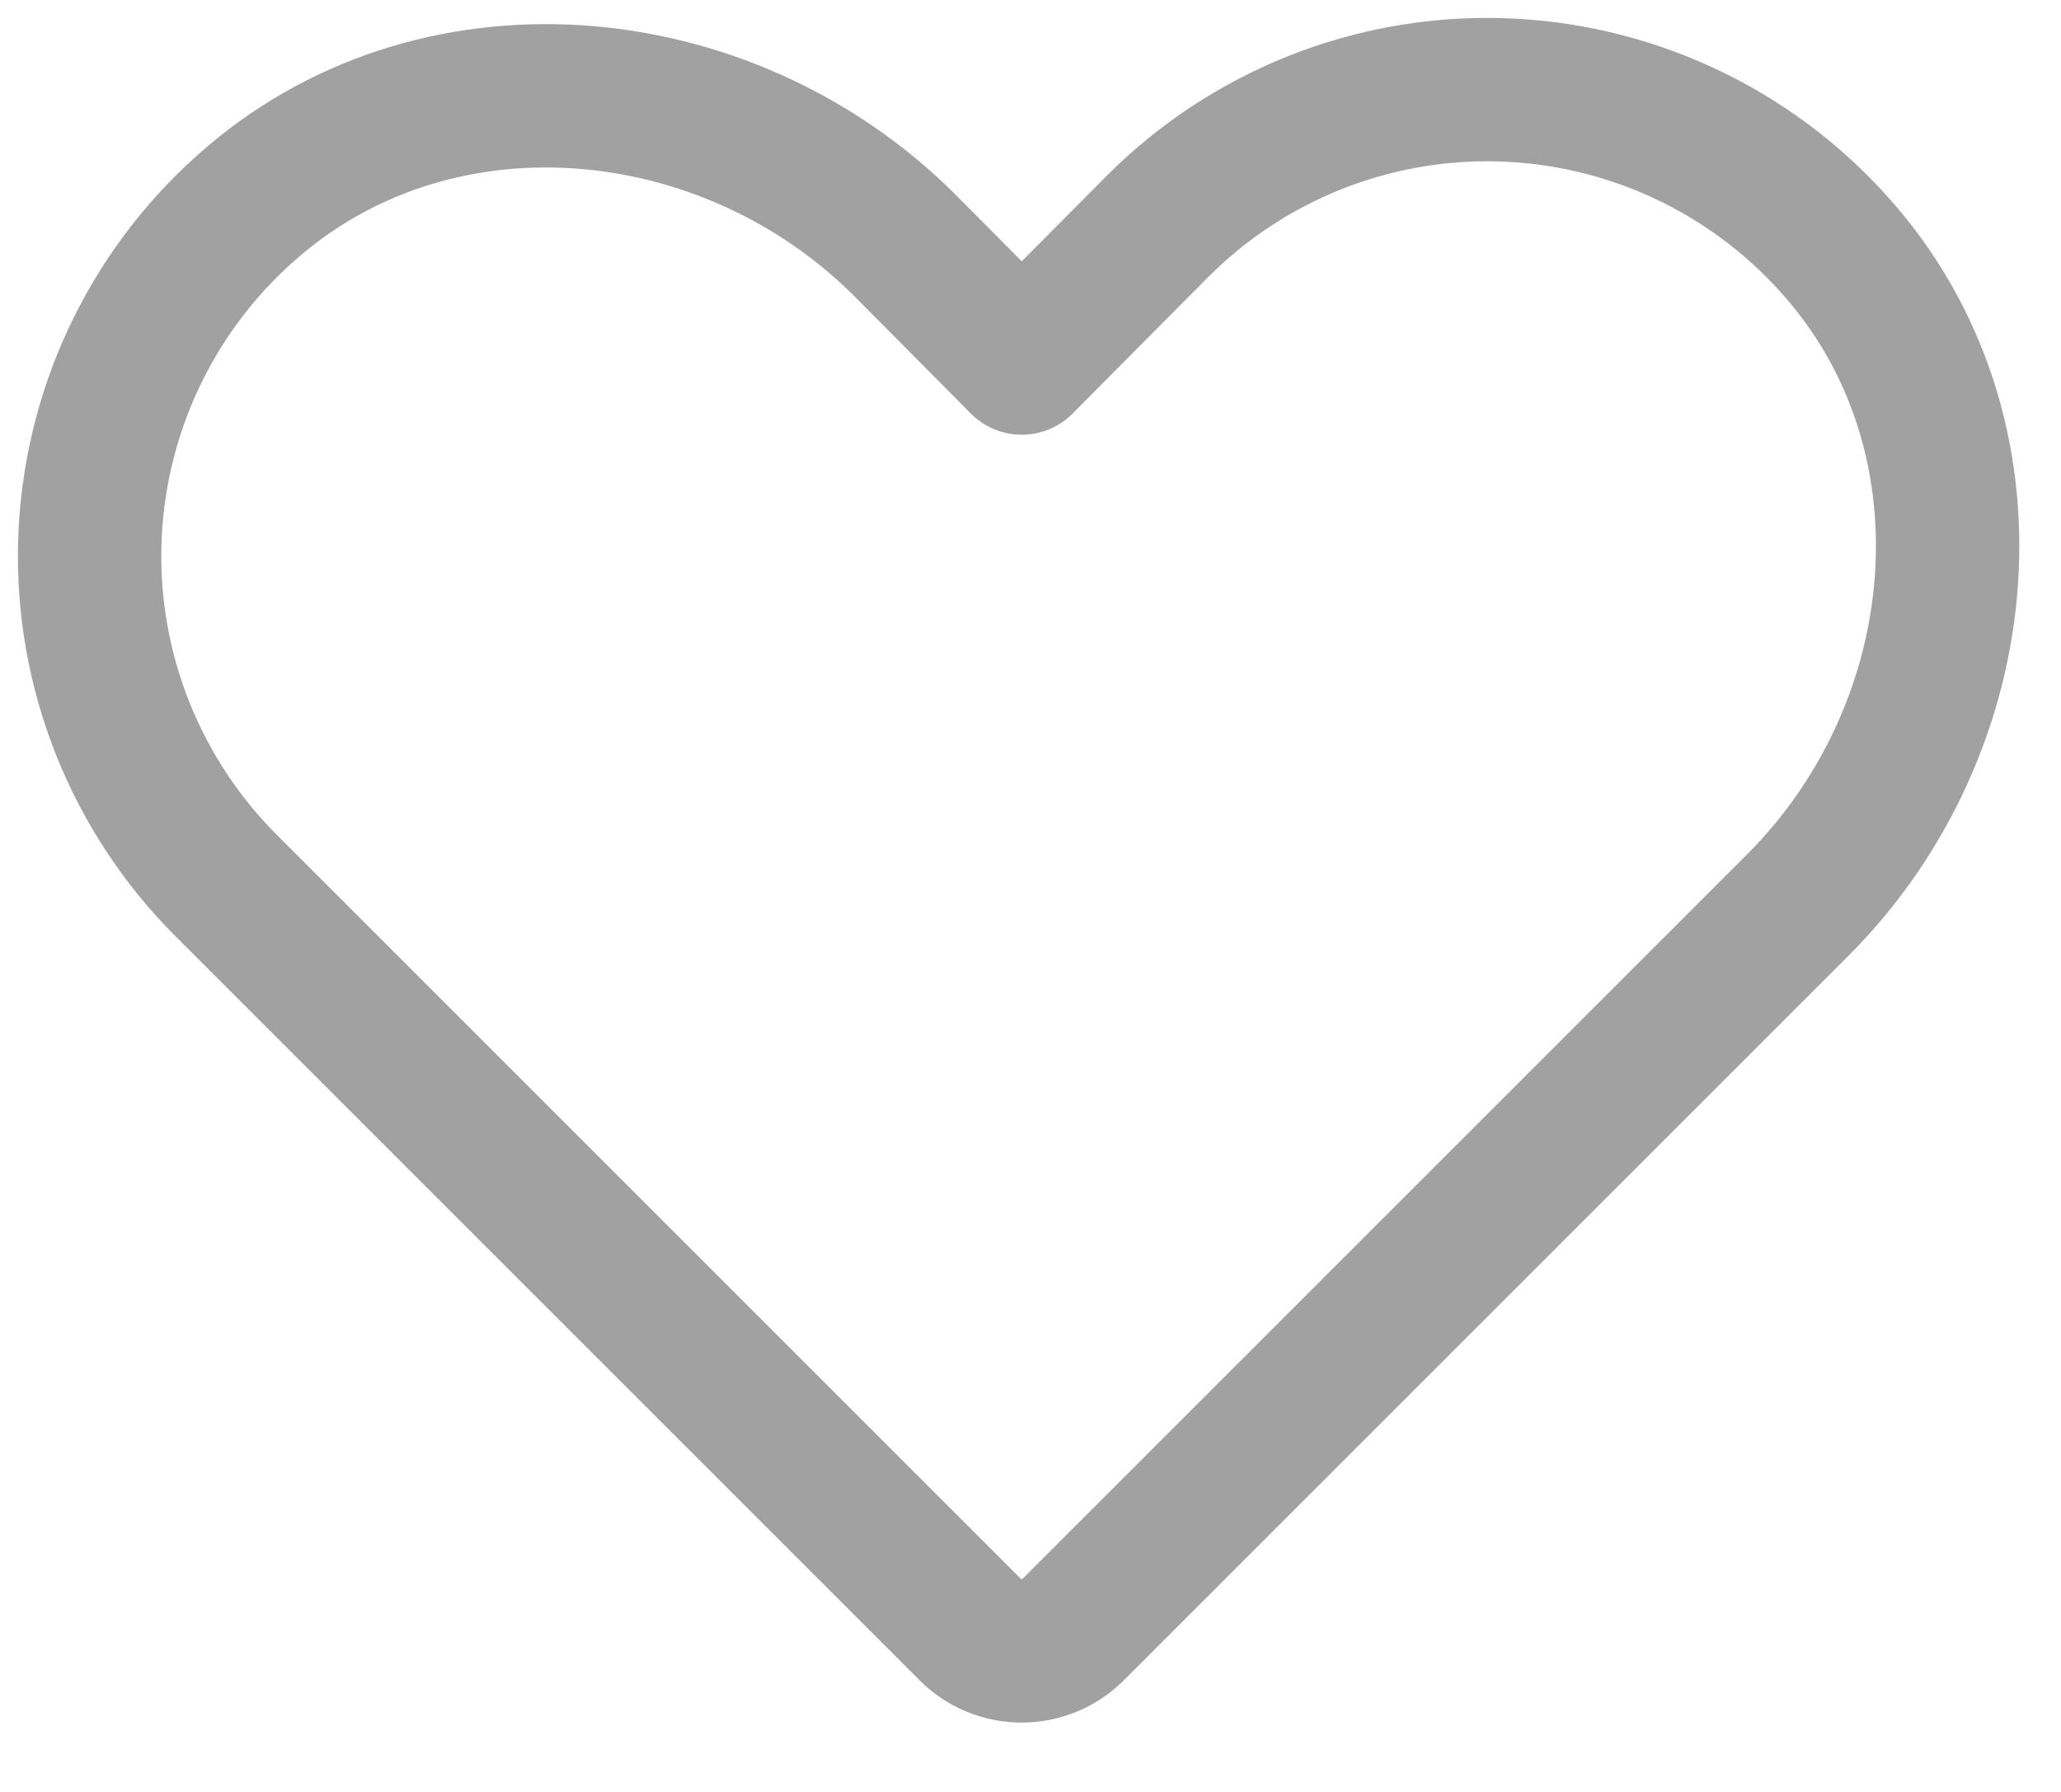
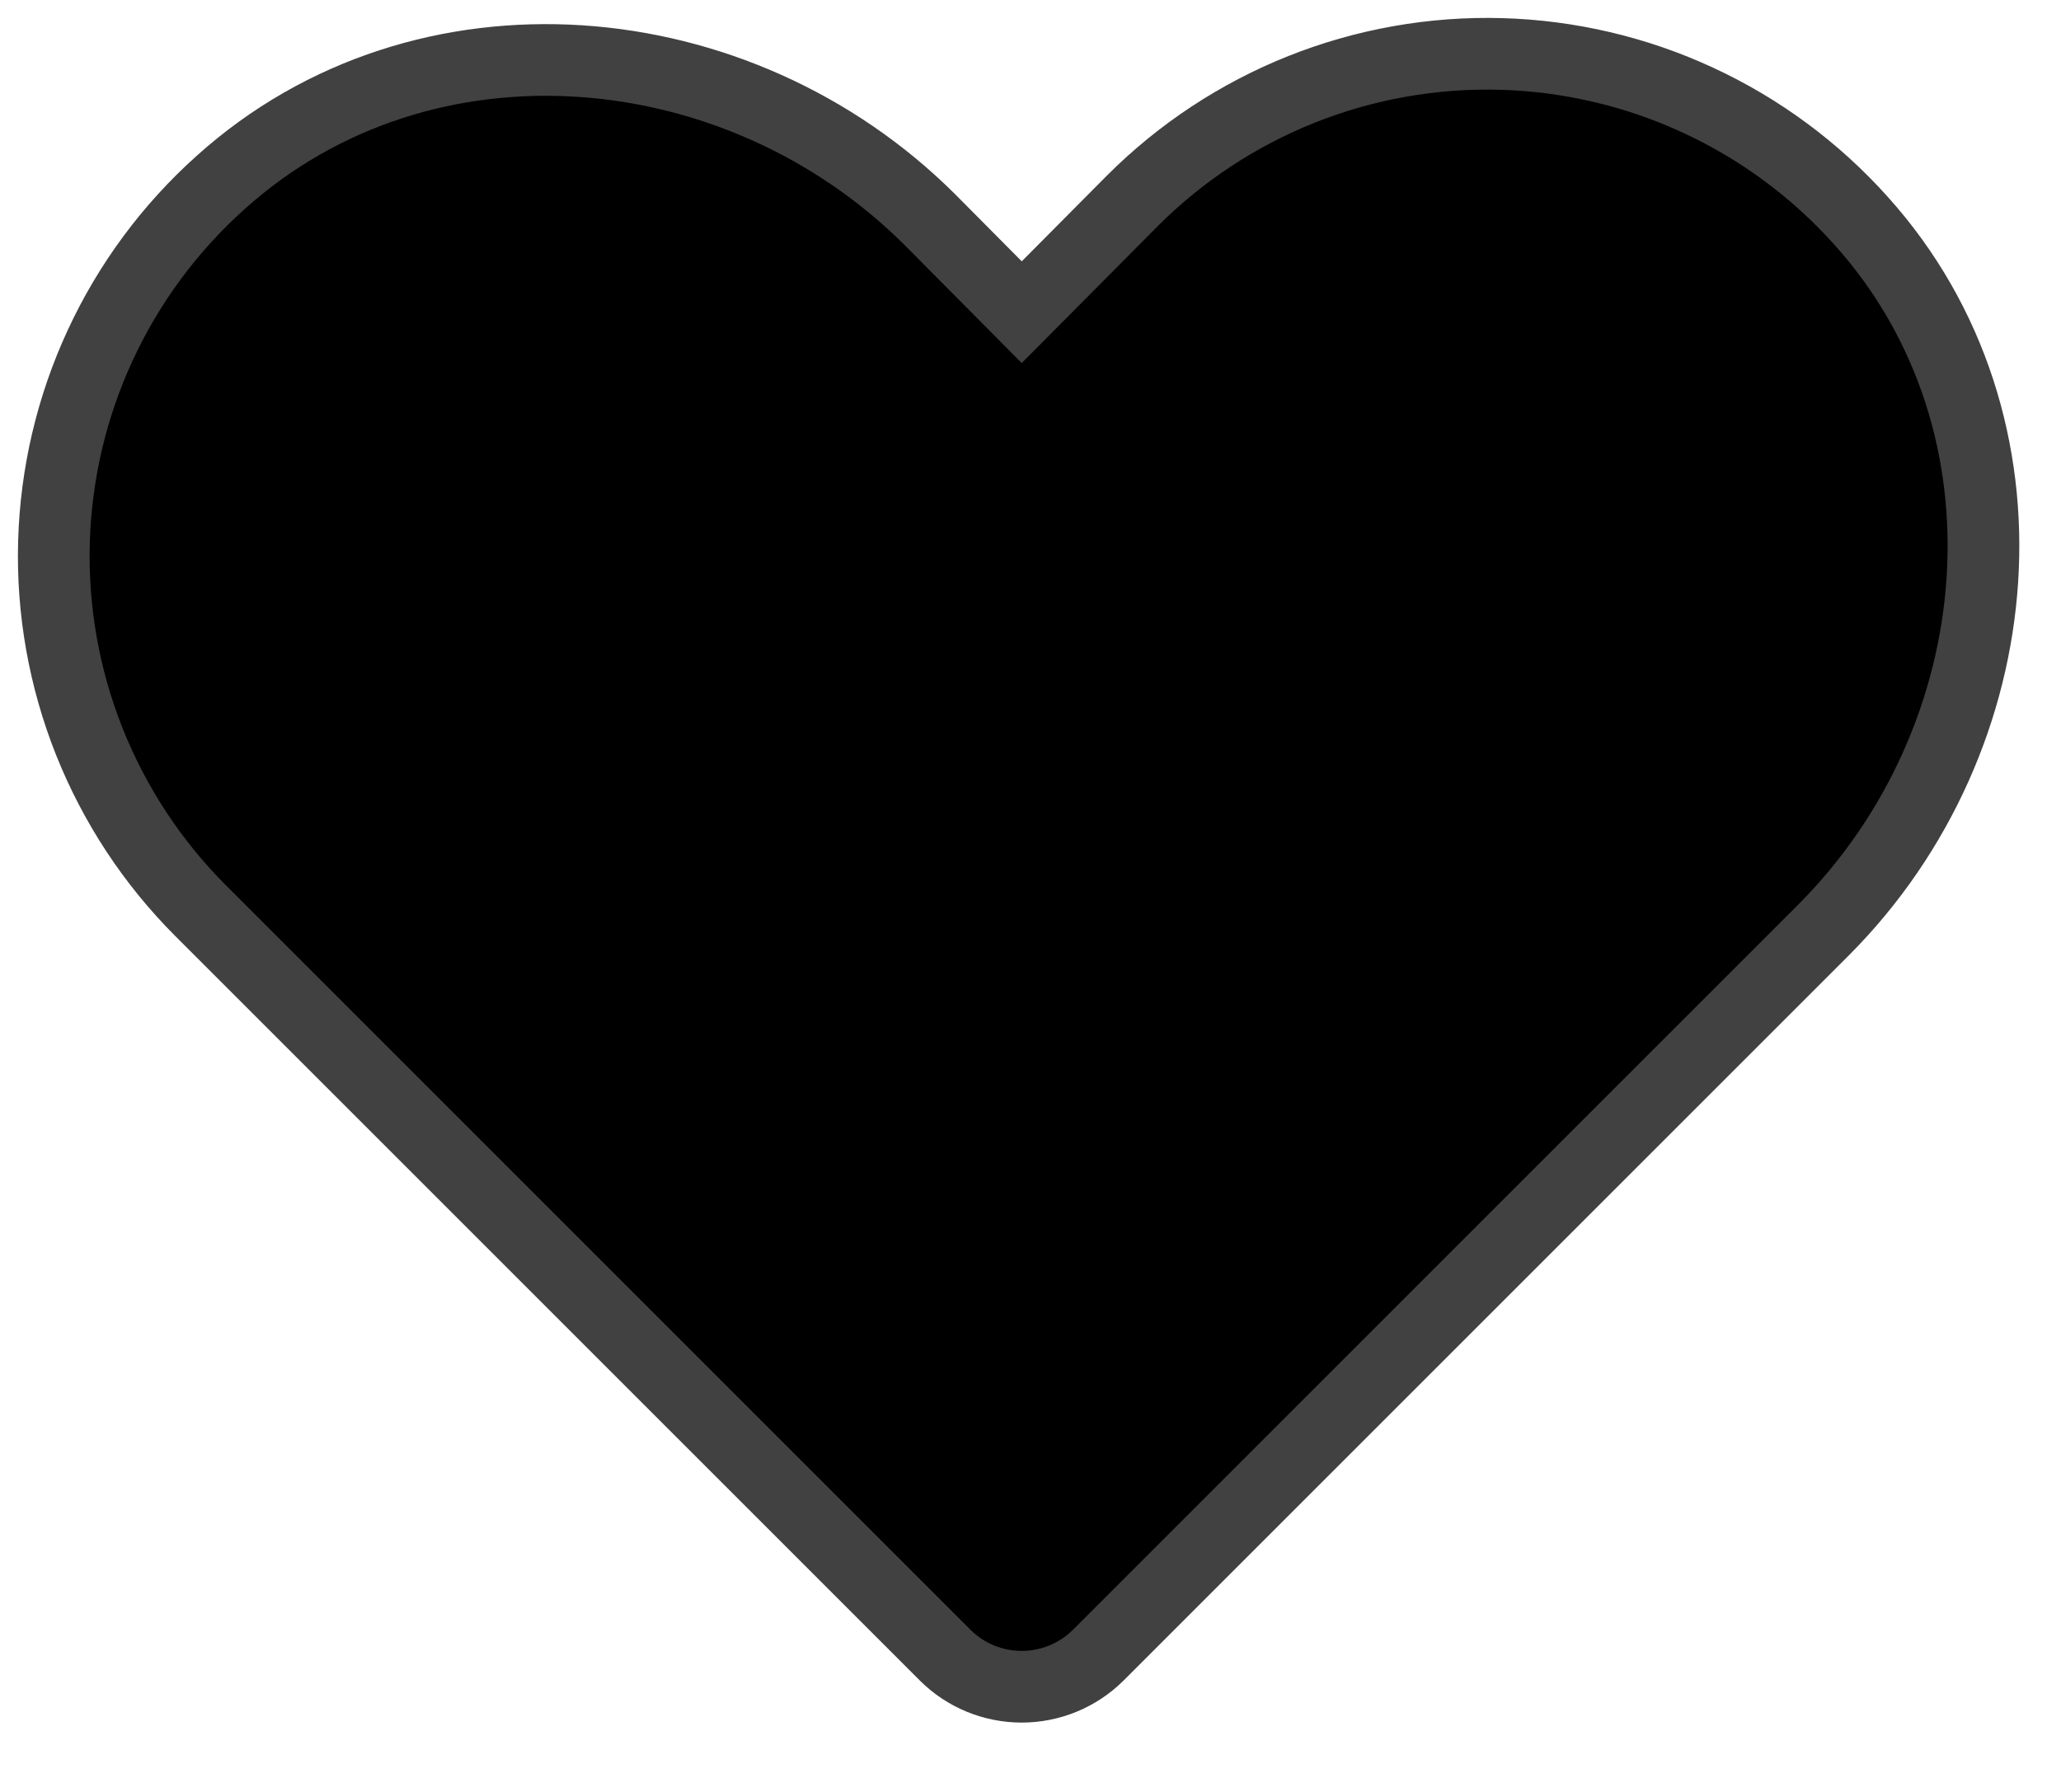
- <svg xmlns="http://www.w3.org/2000/svg" width="23" height="20" viewBox="0 0 23 20" fill="none">
-   <path d="M11.972 18.192L20.072 10.092C22.062 8.092 22.352 4.822 20.472 2.732C20 2.205 19.426 1.78 18.785 1.483C18.144 1.185 17.448 1.022 16.742 1.002C16.035 0.982 15.332 1.107 14.675 1.368C14.018 1.63 13.422 2.022 12.922 2.522L11.402 4.052L10.092 2.732C8.092 0.742 4.822 0.452 2.732 2.332C2.205 2.803 1.78 3.377 1.483 4.018C1.185 4.66 1.022 5.355 1.002 6.062C0.982 6.768 1.107 7.471 1.368 8.128C1.63 8.785 2.022 9.382 2.522 9.882L10.832 18.192C10.983 18.342 11.188 18.426 11.402 18.426C11.615 18.426 11.82 18.342 11.972 18.192V18.192Z" stroke="#A1A1A1" stroke-width="1.6" stroke-linecap="round" stroke-linejoin="round" />
+ <svg xmlns="http://www.w3.org/2000/svg" width="23" height="20" viewBox="0 0 23 20" fill="currentColor">
+   <path d="M11.972 18.192L20.072 10.092C22.062 8.092 22.352 4.822 20.472 2.732C20 2.205 19.426 1.78 18.785 1.483C18.144 1.185 17.448 1.022 16.742 1.002C16.035 0.982 15.332 1.107 14.675 1.368C14.018 1.63 13.422 2.022 12.922 2.522L11.402 4.052L10.092 2.732C8.092 0.742 4.822 0.452 2.732 2.332C2.205 2.803 1.78 3.377 1.483 4.018C1.185 4.66 1.022 5.355 1.002 6.062C0.982 6.768 1.107 7.471 1.368 8.128C1.63 8.785 2.022 9.382 2.522 9.882L10.832 18.192C10.983 18.342 11.188 18.426 11.402 18.426C11.615 18.426 11.82 18.342 11.972 18.192V18.192Z" stroke="#000000be" stroke-width="1.6" stroke-linecap="round" stroke-linejoin="round" />
</svg>
